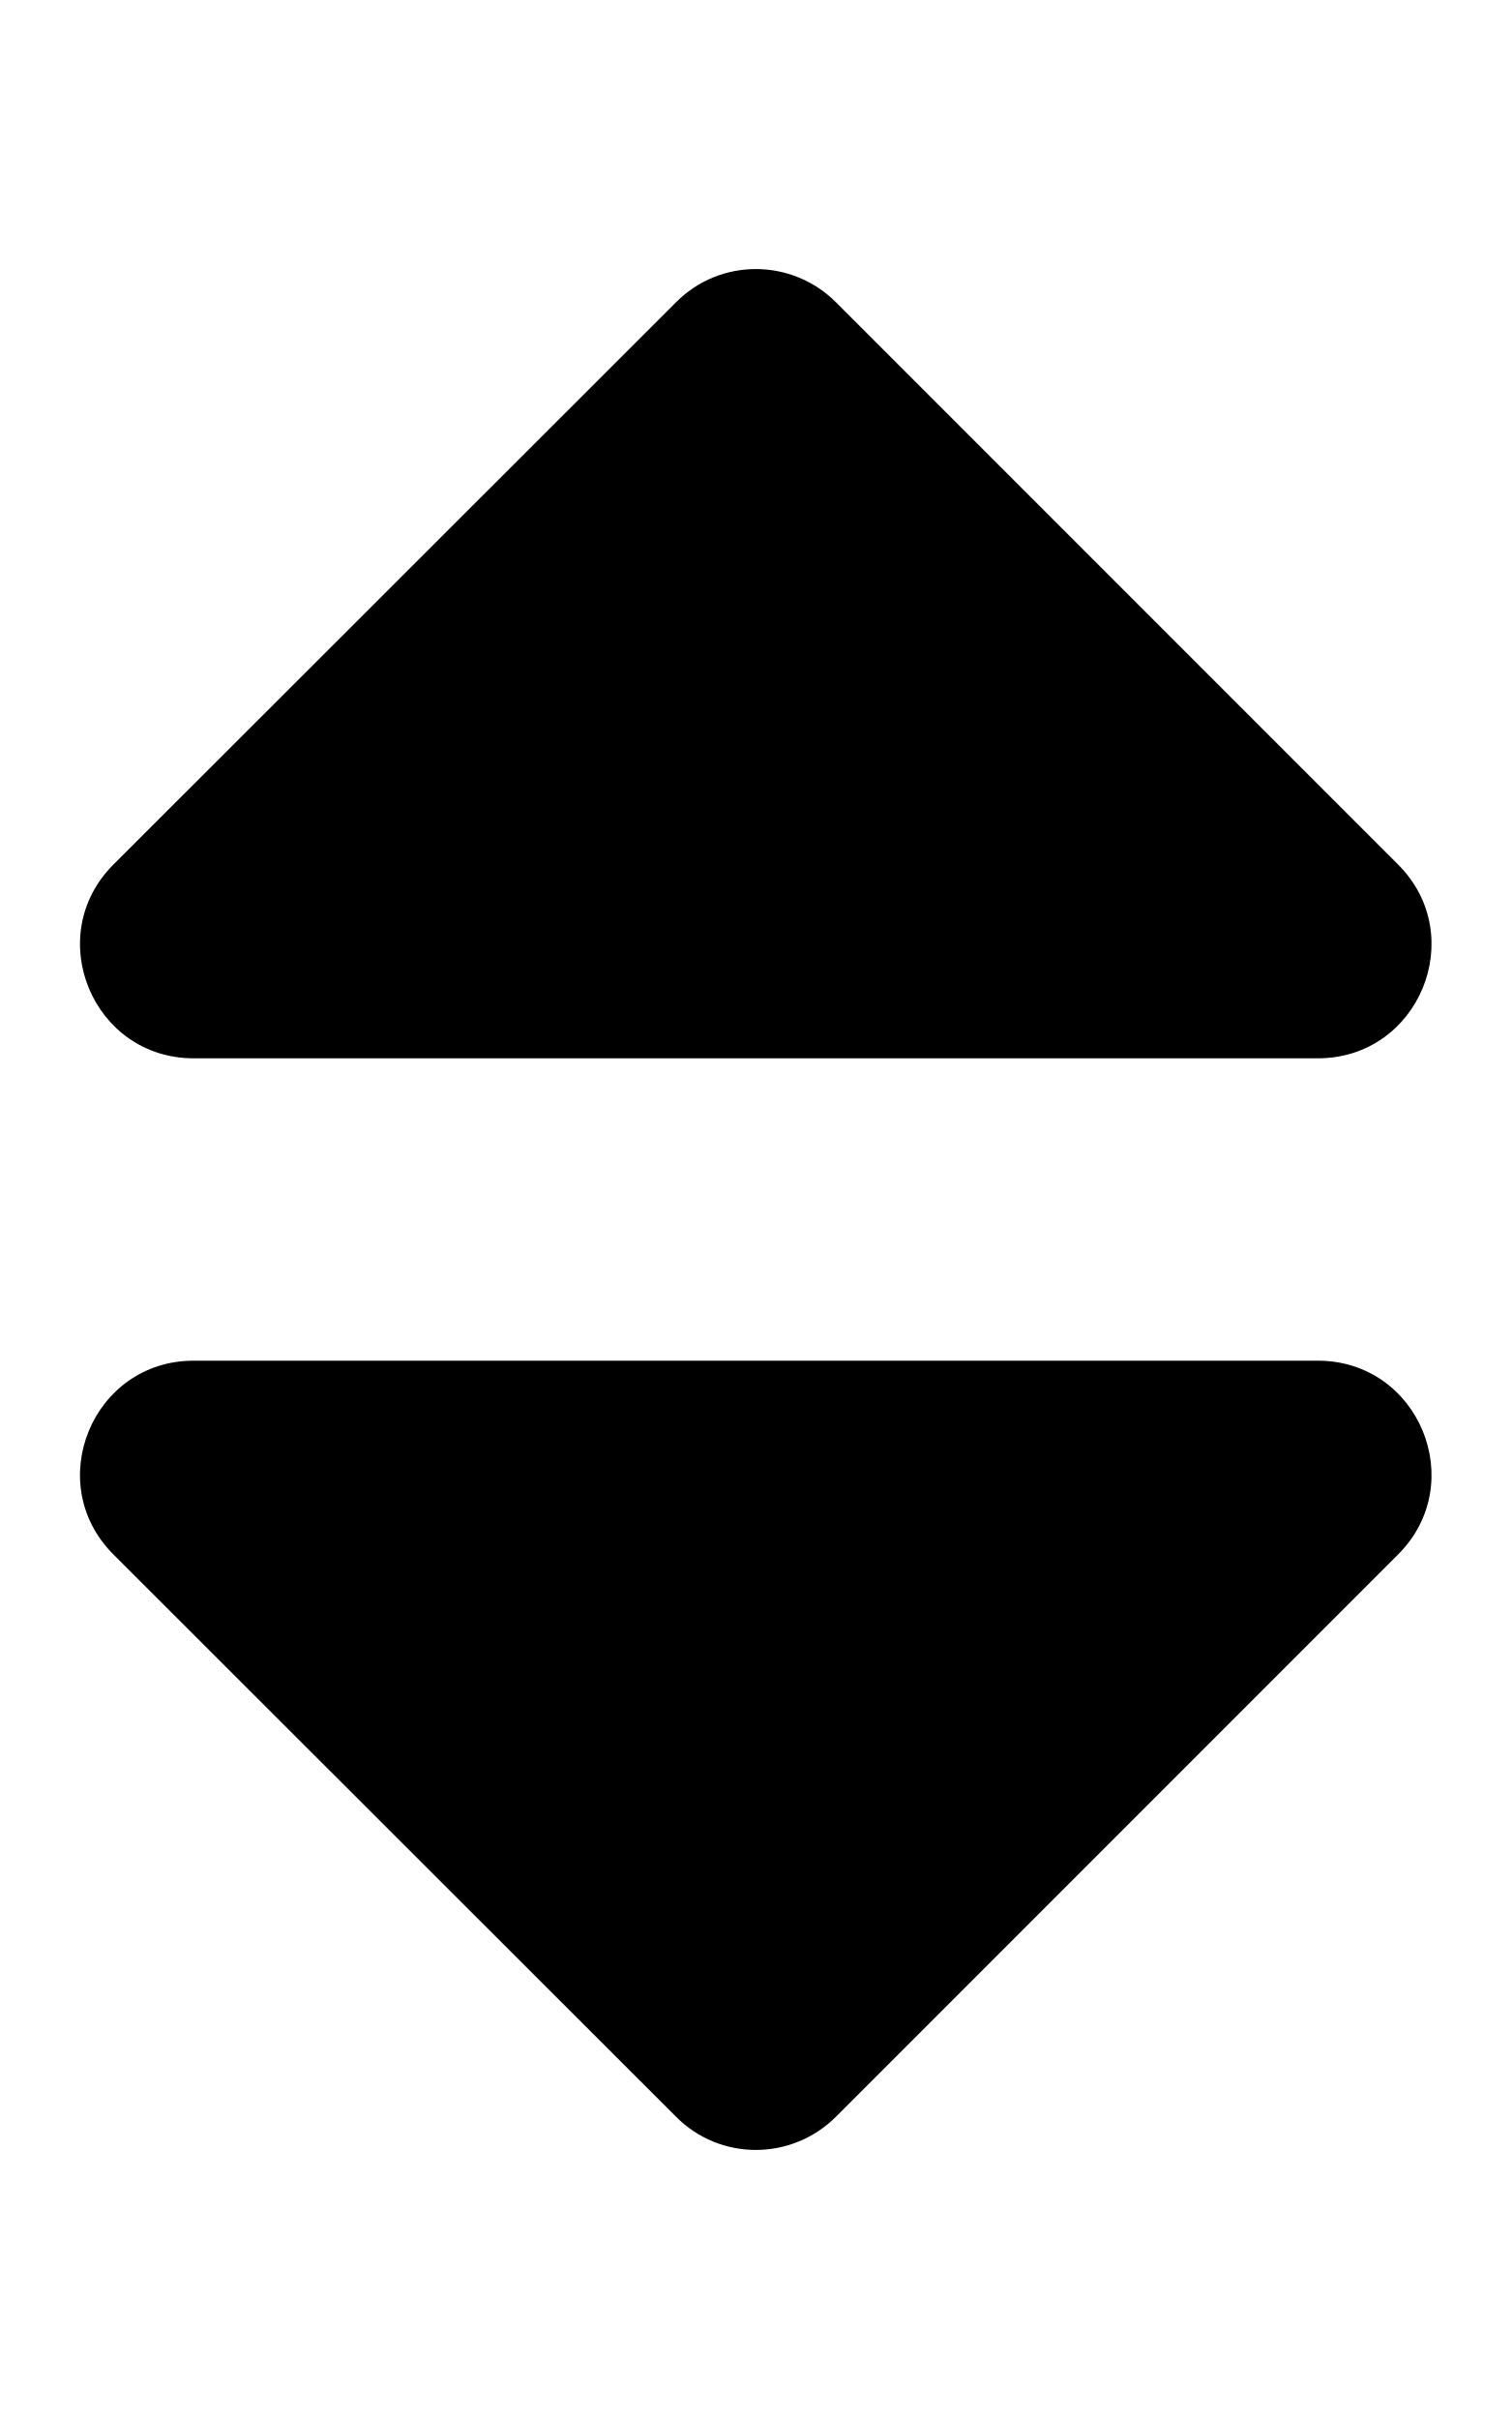
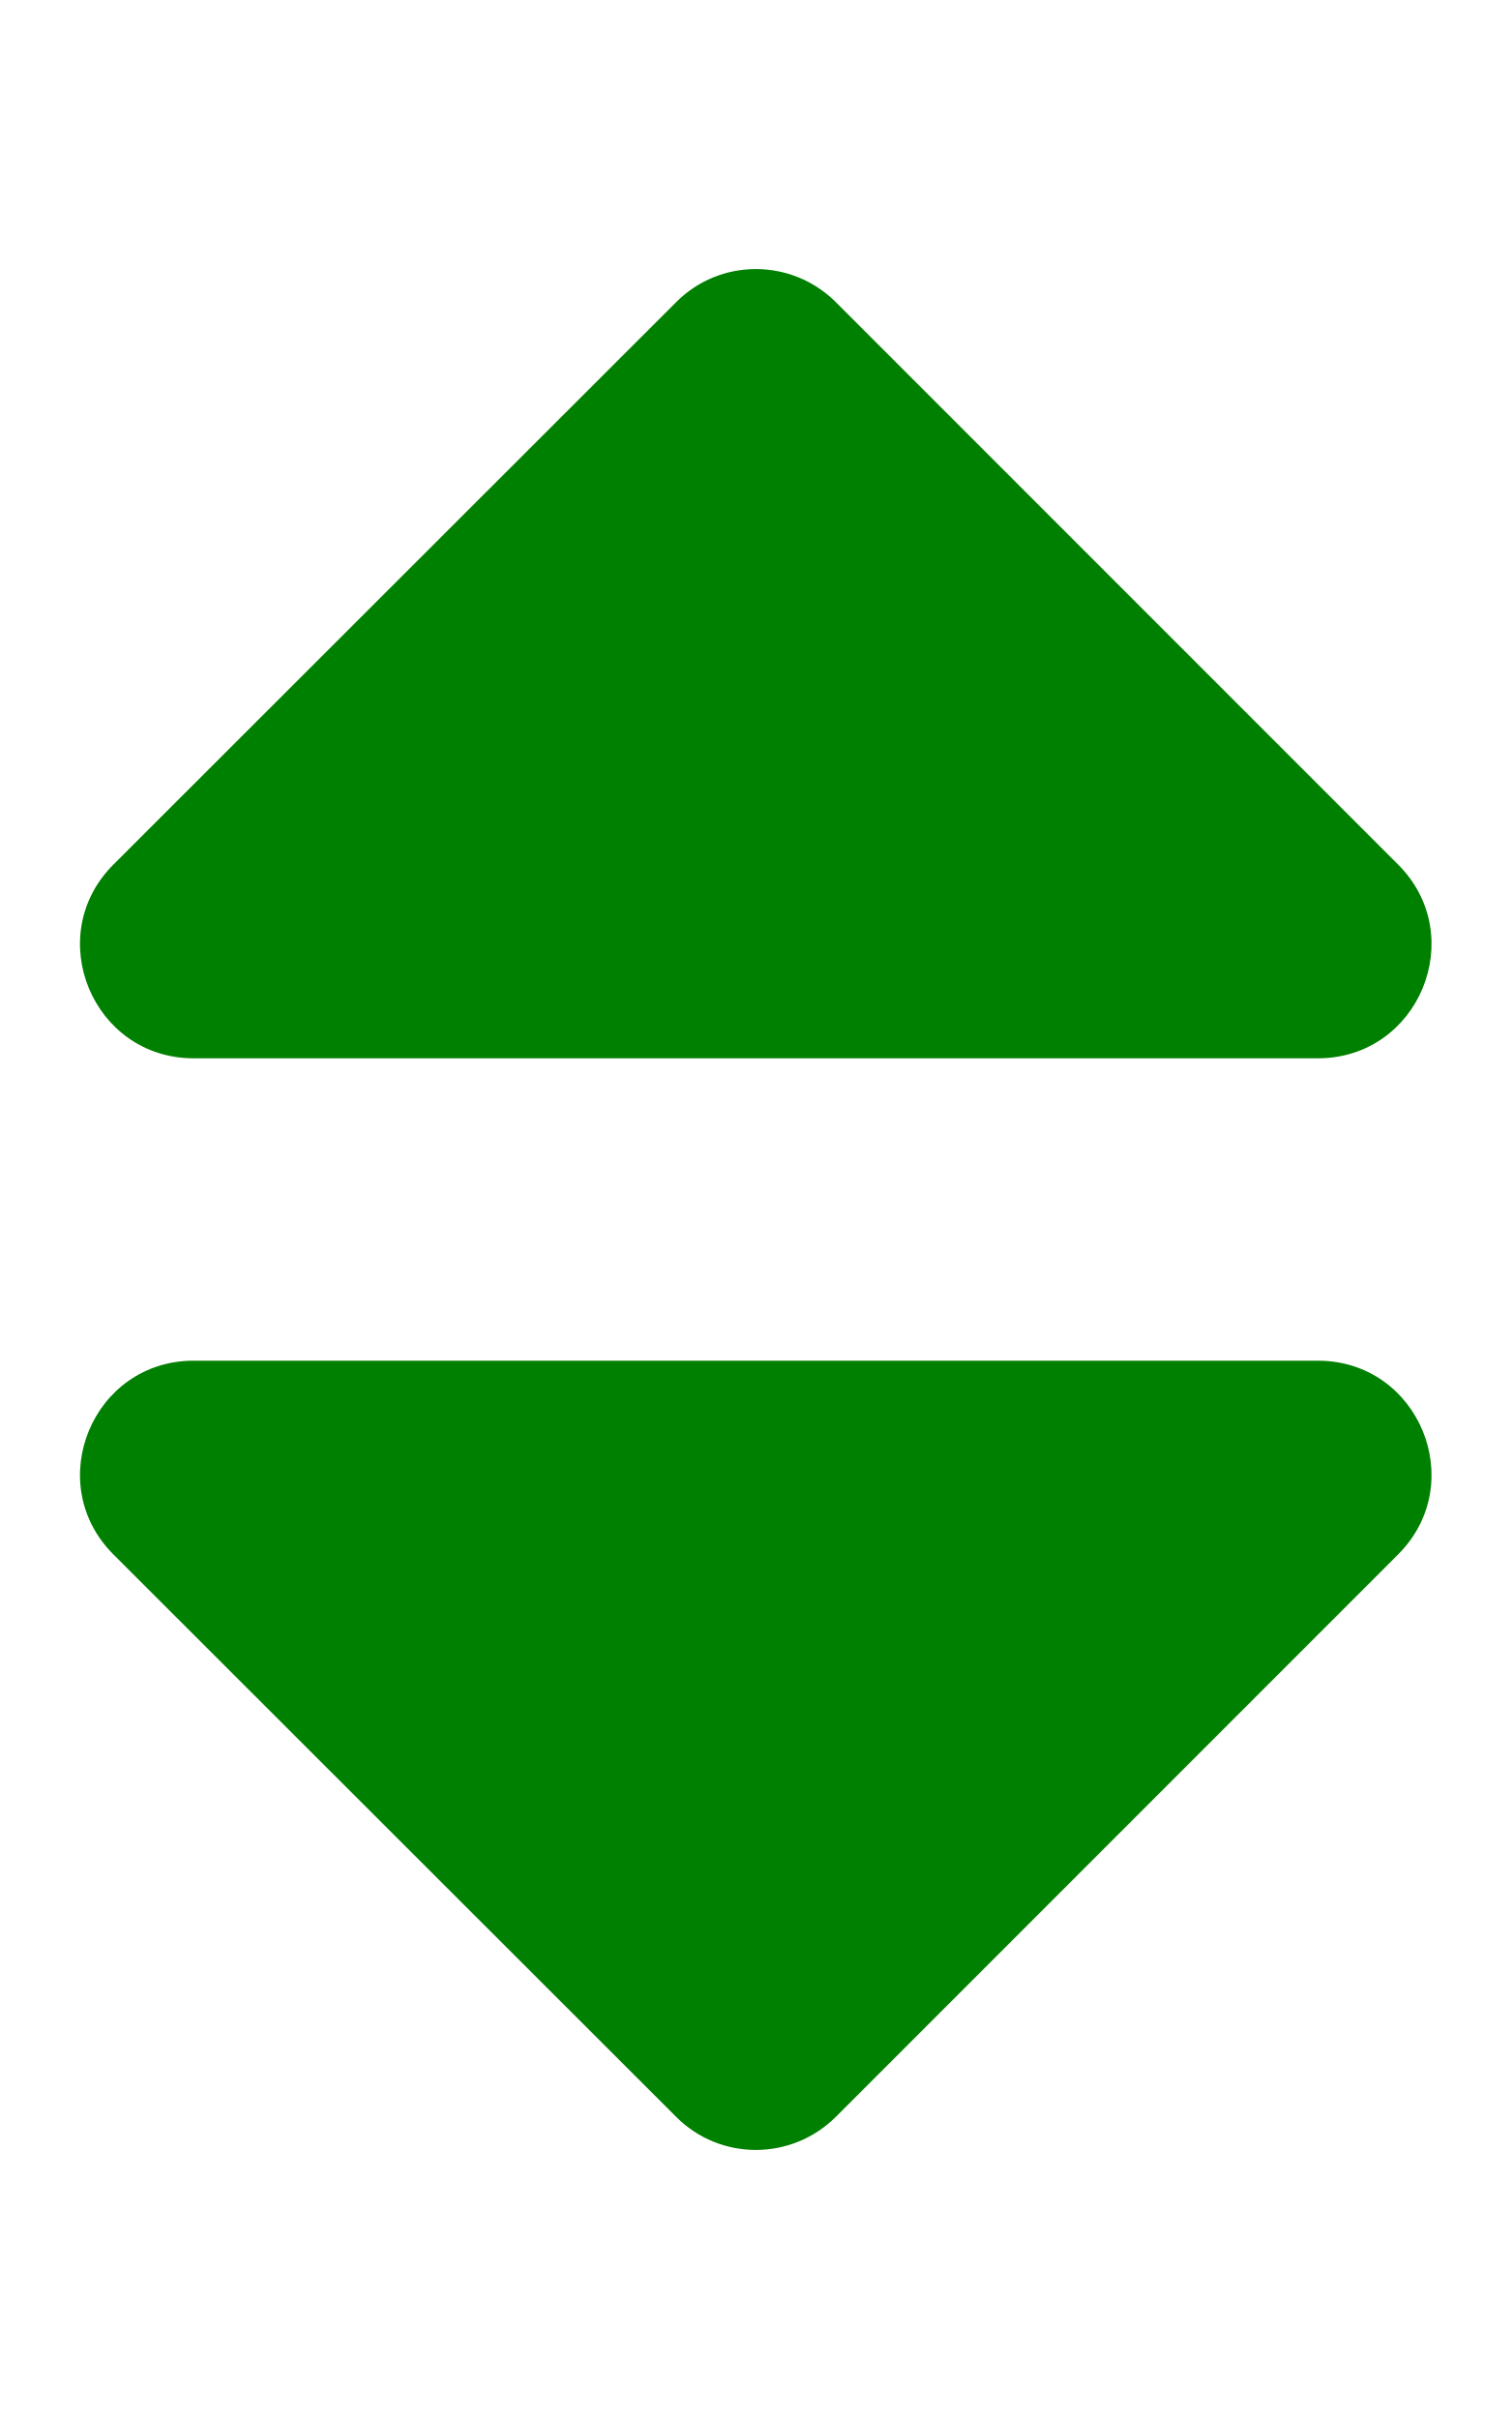
- <svg xmlns="http://www.w3.org/2000/svg" aria-hidden="true" focusable="false" data-prefix="fas" data-icon="sort" class="svg-inline--fa fa-sort fa-w-10" role="img" viewBox="0 0 320 512">
+ <svg xmlns="http://www.w3.org/2000/svg" style="color: green;" aria-hidden="true" focusable="false" data-prefix="fas" data-icon="sort" class="svg-inline--fa fa-sort fa-w-10" role="img" viewBox="0 0 320 512">
  <path fill="currentColor" d="M41 288h238c21.4 0 32.1 25.9 17 41L177 448c-9.4 9.4-24.6 9.4-33.9 0L24 329c-15.1-15.1-4.4-41 17-41zm255-105L177 64c-9.4-9.4-24.6-9.4-33.9 0L24 183c-15.1 15.1-4.4 41 17 41h238c21.4 0 32.1-25.9 17-41z" />
</svg>
